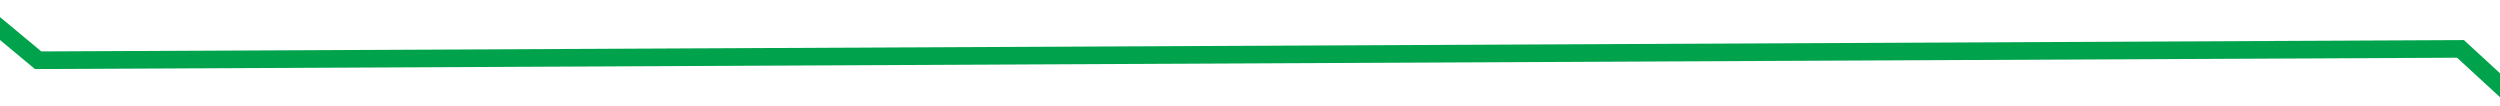
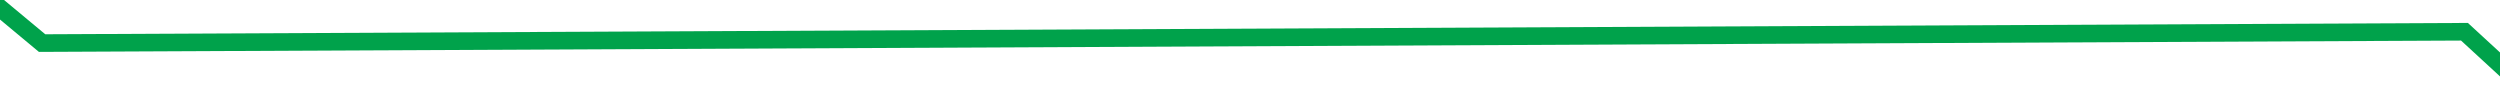
- <svg xmlns="http://www.w3.org/2000/svg" version="1.1" width="142px" height="6px" preserveAspectRatio="xMinYMid meet" viewBox="1486 1109 142 4">
-   <g transform="matrix(0.9743701 0.2249511 -0.2249511 0.9743701 289.8264 -321.7739 )">
-     <path d="M 0.073 154.263  L 135.827 168.901  L 269.745 94.708  L 396.326 146.368  L 537.583 29.075  L 673.336 81.895  L 814.593 0.316  L 954.015 58.211  L 1095.272 13.474  L 1231.025 81.895  L 1364.944 50.316  L 1506.201 130.579  L 1640.119 81.895  " stroke-width="1" stroke-dasharray="0" stroke="rgba(0, 162, 75, 1)" fill="none" transform="matrix(1 0 0 1 259 1045 )" class="stroke" />
+ <svg xmlns="http://www.w3.org/2000/svg" version="1.1" width="142px" height="6px" preserveAspectRatio="xMinYMid meet" viewBox="1486 1543 142 4">
+   <g transform="matrix(0.9743701 0.2249511 -0.2249511 0.9743701 387.4552 -310.6505 )">
+     <path d="M 0.073 154.263  L 135.827 168.901  L 269.745 94.708  L 396.326 146.368  L 537.583 29.075  L 673.336 81.895  L 814.593 0.316  L 954.015 58.211  L 1095.272 13.474  L 1231.025 81.895  L 1364.944 50.316  L 1506.201 130.579  L 1640.119 81.895  " stroke-width="1" stroke-dasharray="0" stroke="rgba(0, 162, 75, 1)" fill="none" transform="matrix(1 0 0 1 259 1478 )" class="stroke" />
  </g>
</svg>
